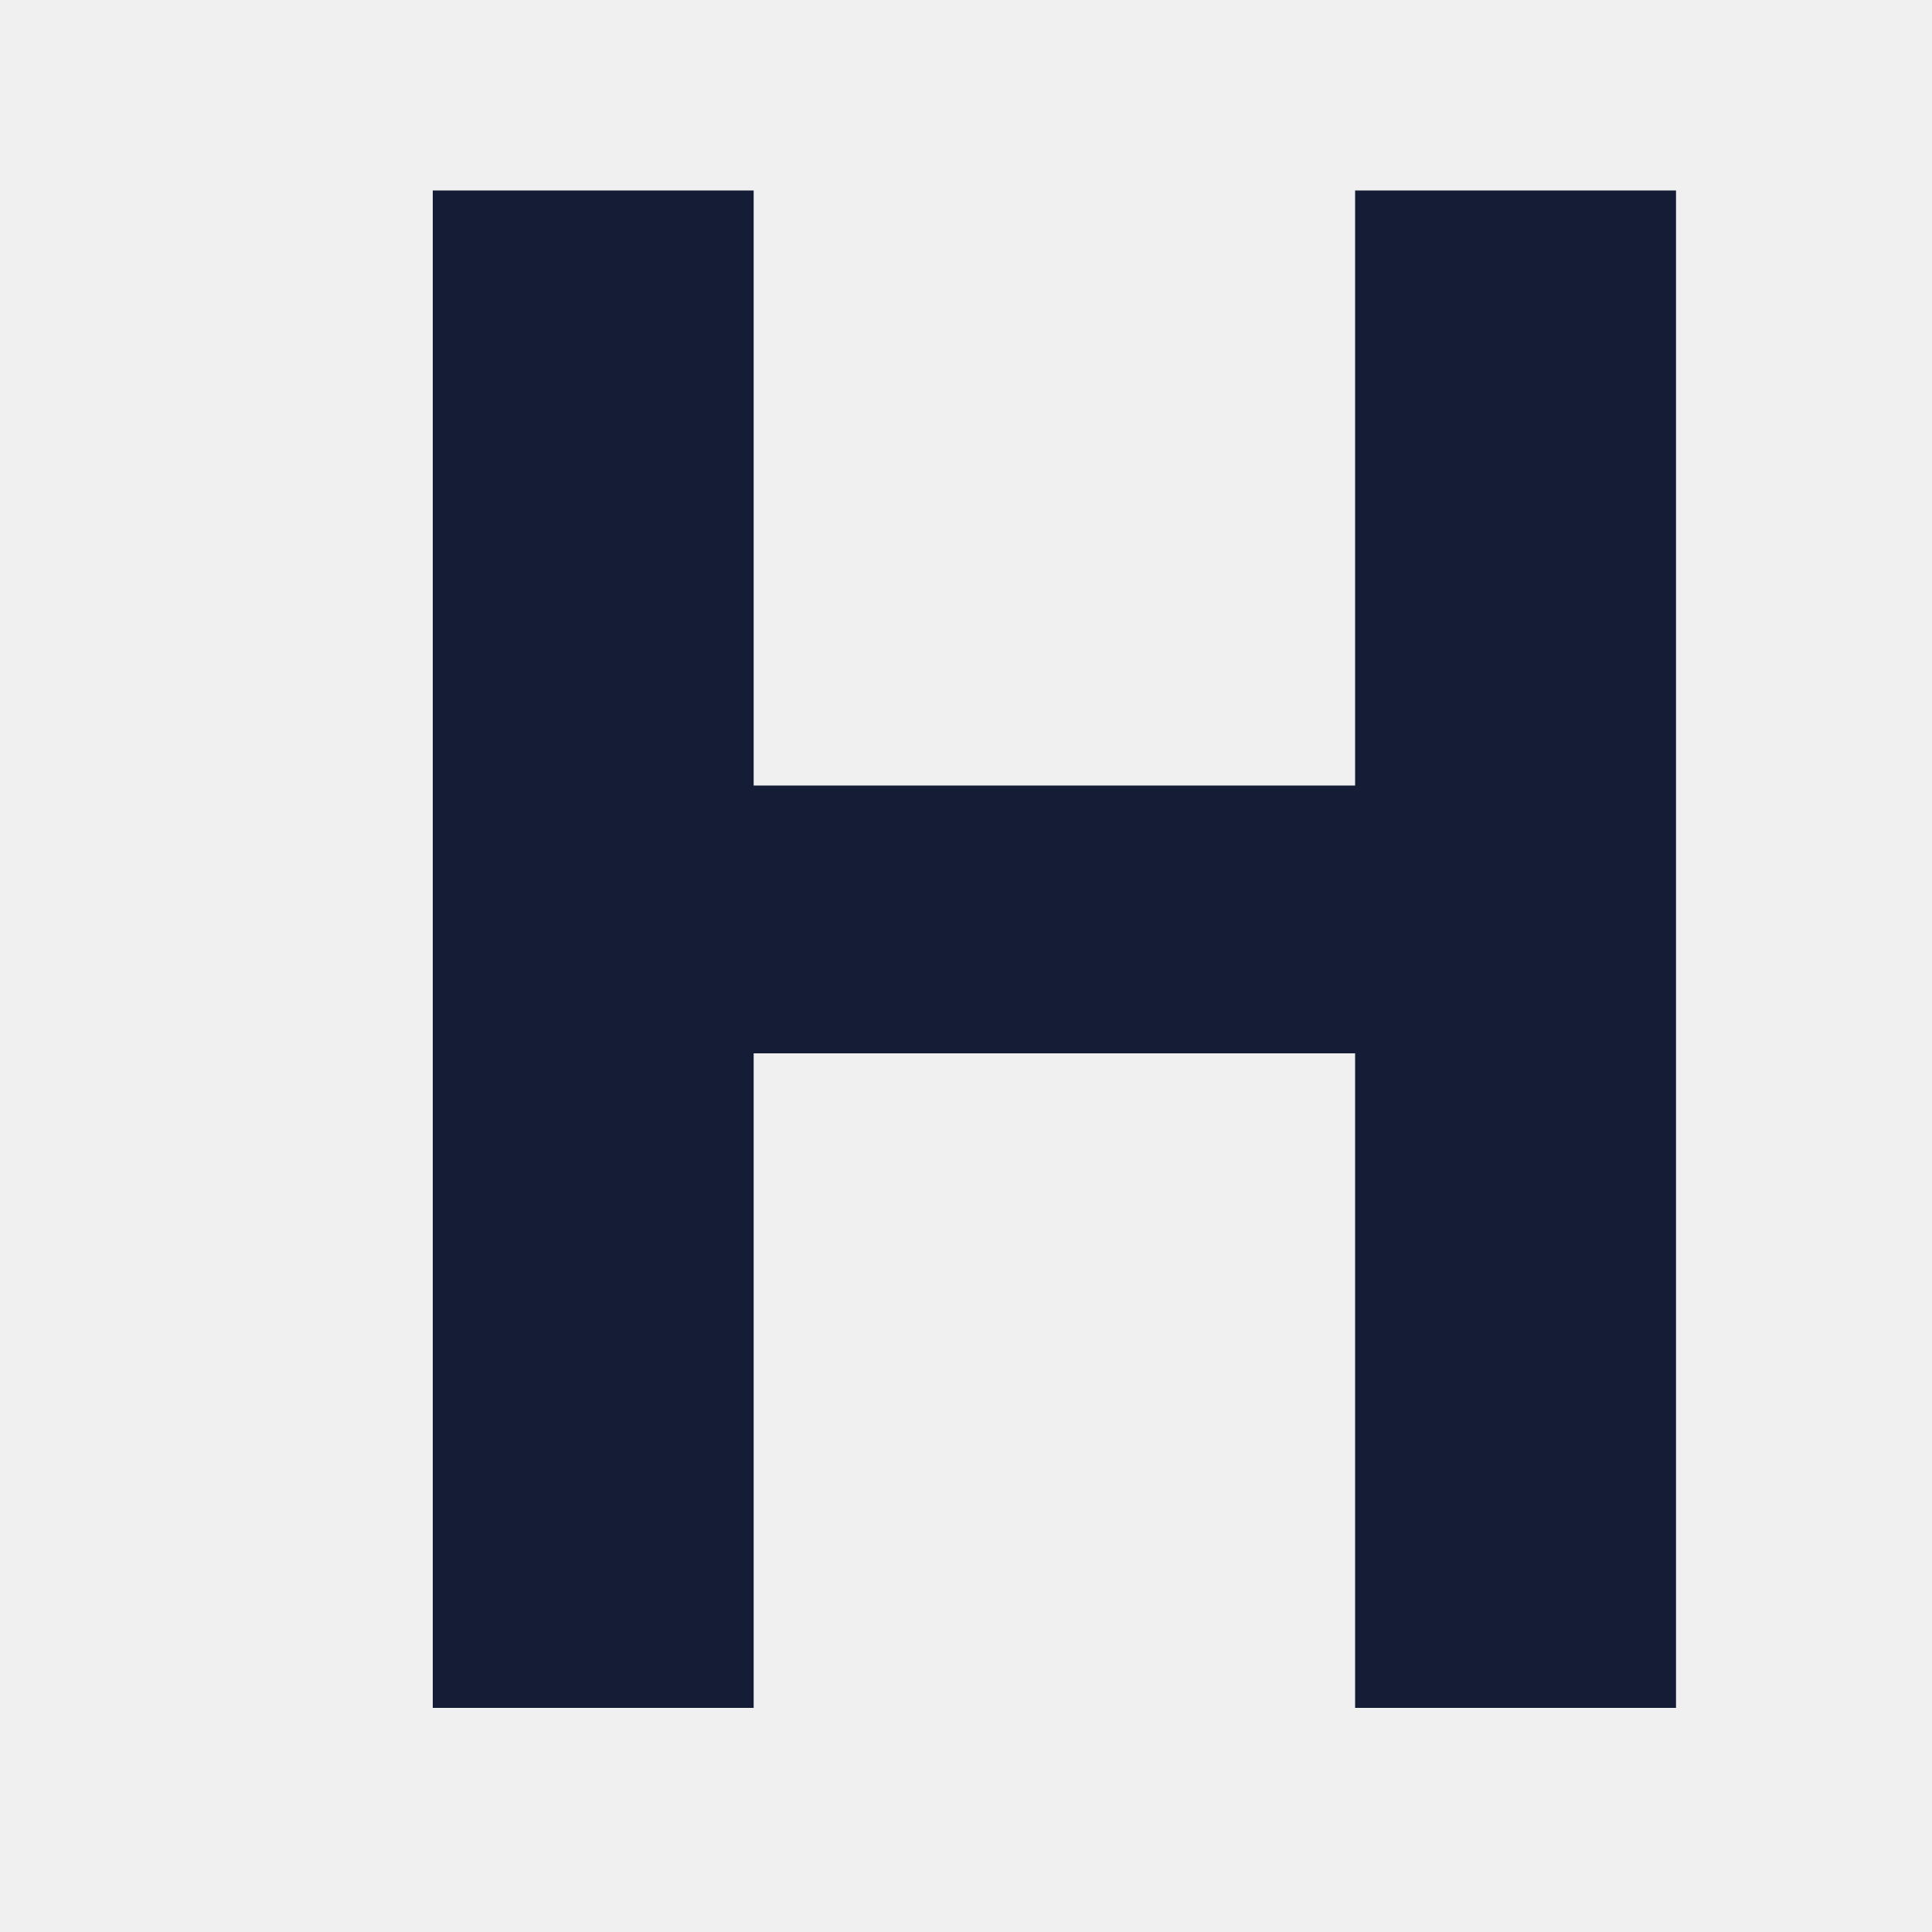
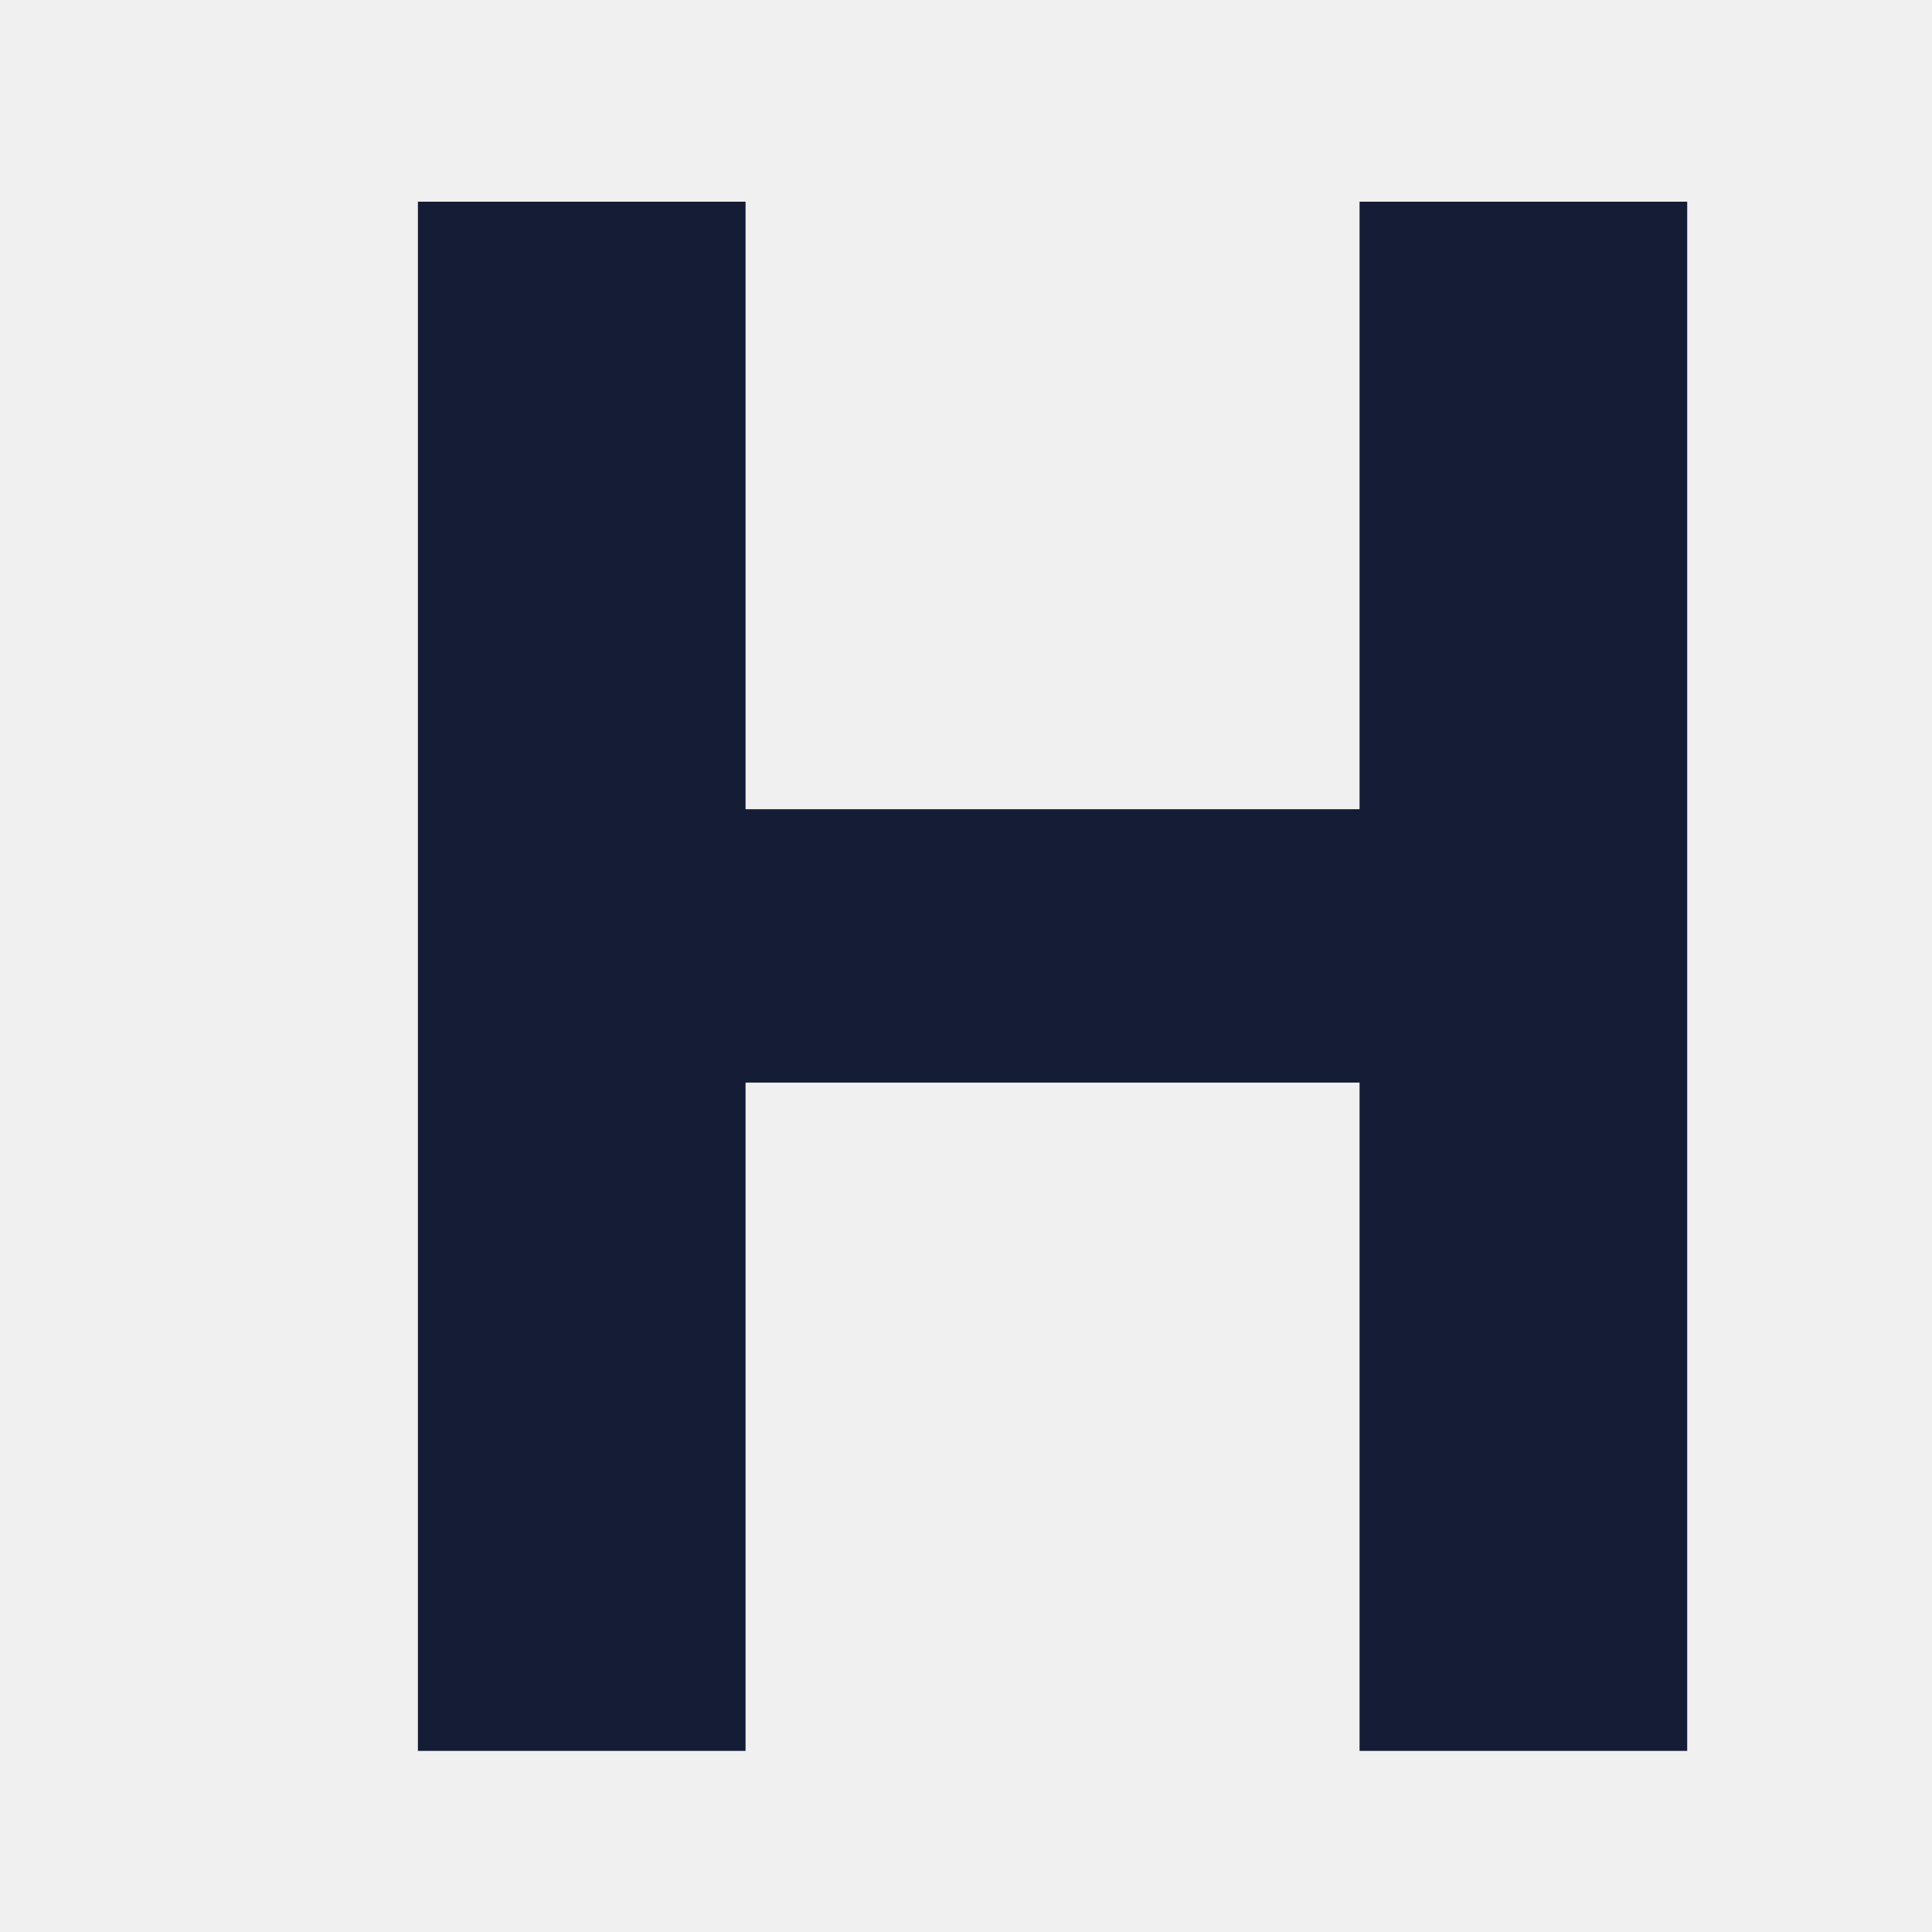
<svg xmlns="http://www.w3.org/2000/svg" xmlns:ns1="http://svgjs.dev/svgjs" version="1.1" width="1000" height="1000">
-   <svg width="1000" height="1000" viewBox="0 0 1000 1000">
-     <text id="SvgjsText1061" xml:space="preserve" x="125" y="884" font-family="Glober" font-size="1100" font-weight="800" fill="#151c35" ns1:data="{&quot;leading&quot;:&quot;1.3&quot;}">H</text>
-   </svg>
-   <style>@media (prefers-color-scheme: light) { :root { filter: none; } }
- @media (prefers-color-scheme: dark) { :root { filter: invert(100%); } }
- </style>
+   <style>
+     #light-icon {
+       display: inline;
+     }
+     #dark-icon {
+       display: none;
+     }
+ 
+     @media (prefers-color-scheme: dark) {
+       #light-icon {
+         display: none;
+       }
+       #dark-icon {
+         display: inline;
+       }
+     }
+   </style>
+   <g id="light-icon">
+     <svg version="1.1" width="1000" height="1000">
+       <g>
+         <g transform="matrix(0.9765625,0,0,0.9765625,0,0)">
+           <svg version="1.1" width="1024" height="1024">
+             <svg width="1024" height="1024" viewBox="0 0 1024 1024">
+               <text id="H" xml:space="preserve" x="118" y="928" font-family="Glober" font-size="1150" font-weight="800" fill="#151c35" ns1:data="{&quot;leading&quot;:&quot;1.3&quot;}">H</text>
+             </svg>
+           </svg>
+         </g>
+       </g>
+     </svg>
+   </g>
+   <g id="dark-icon">
+     <svg version="1.1" width="1000" height="1000">
+       <g>
+         <g transform="matrix(0.9765625,0,0,0.9765625,0,0)">
+           <svg version="1.1" width="1024" height="1024">
+             <svg width="1024" height="1024" viewBox="0 0 1024 1024">
+               <text id="H" xml:space="preserve" x="118" y="928" font-family="Glober" font-size="1150" font-weight="800" fill="#ffffff" ns1:data="{&quot;leading&quot;:&quot;1.3&quot;}">H</text>
+             </svg>
+           </svg>
+         </g>
+       </g>
+     </svg>
+   </g>
</svg>
